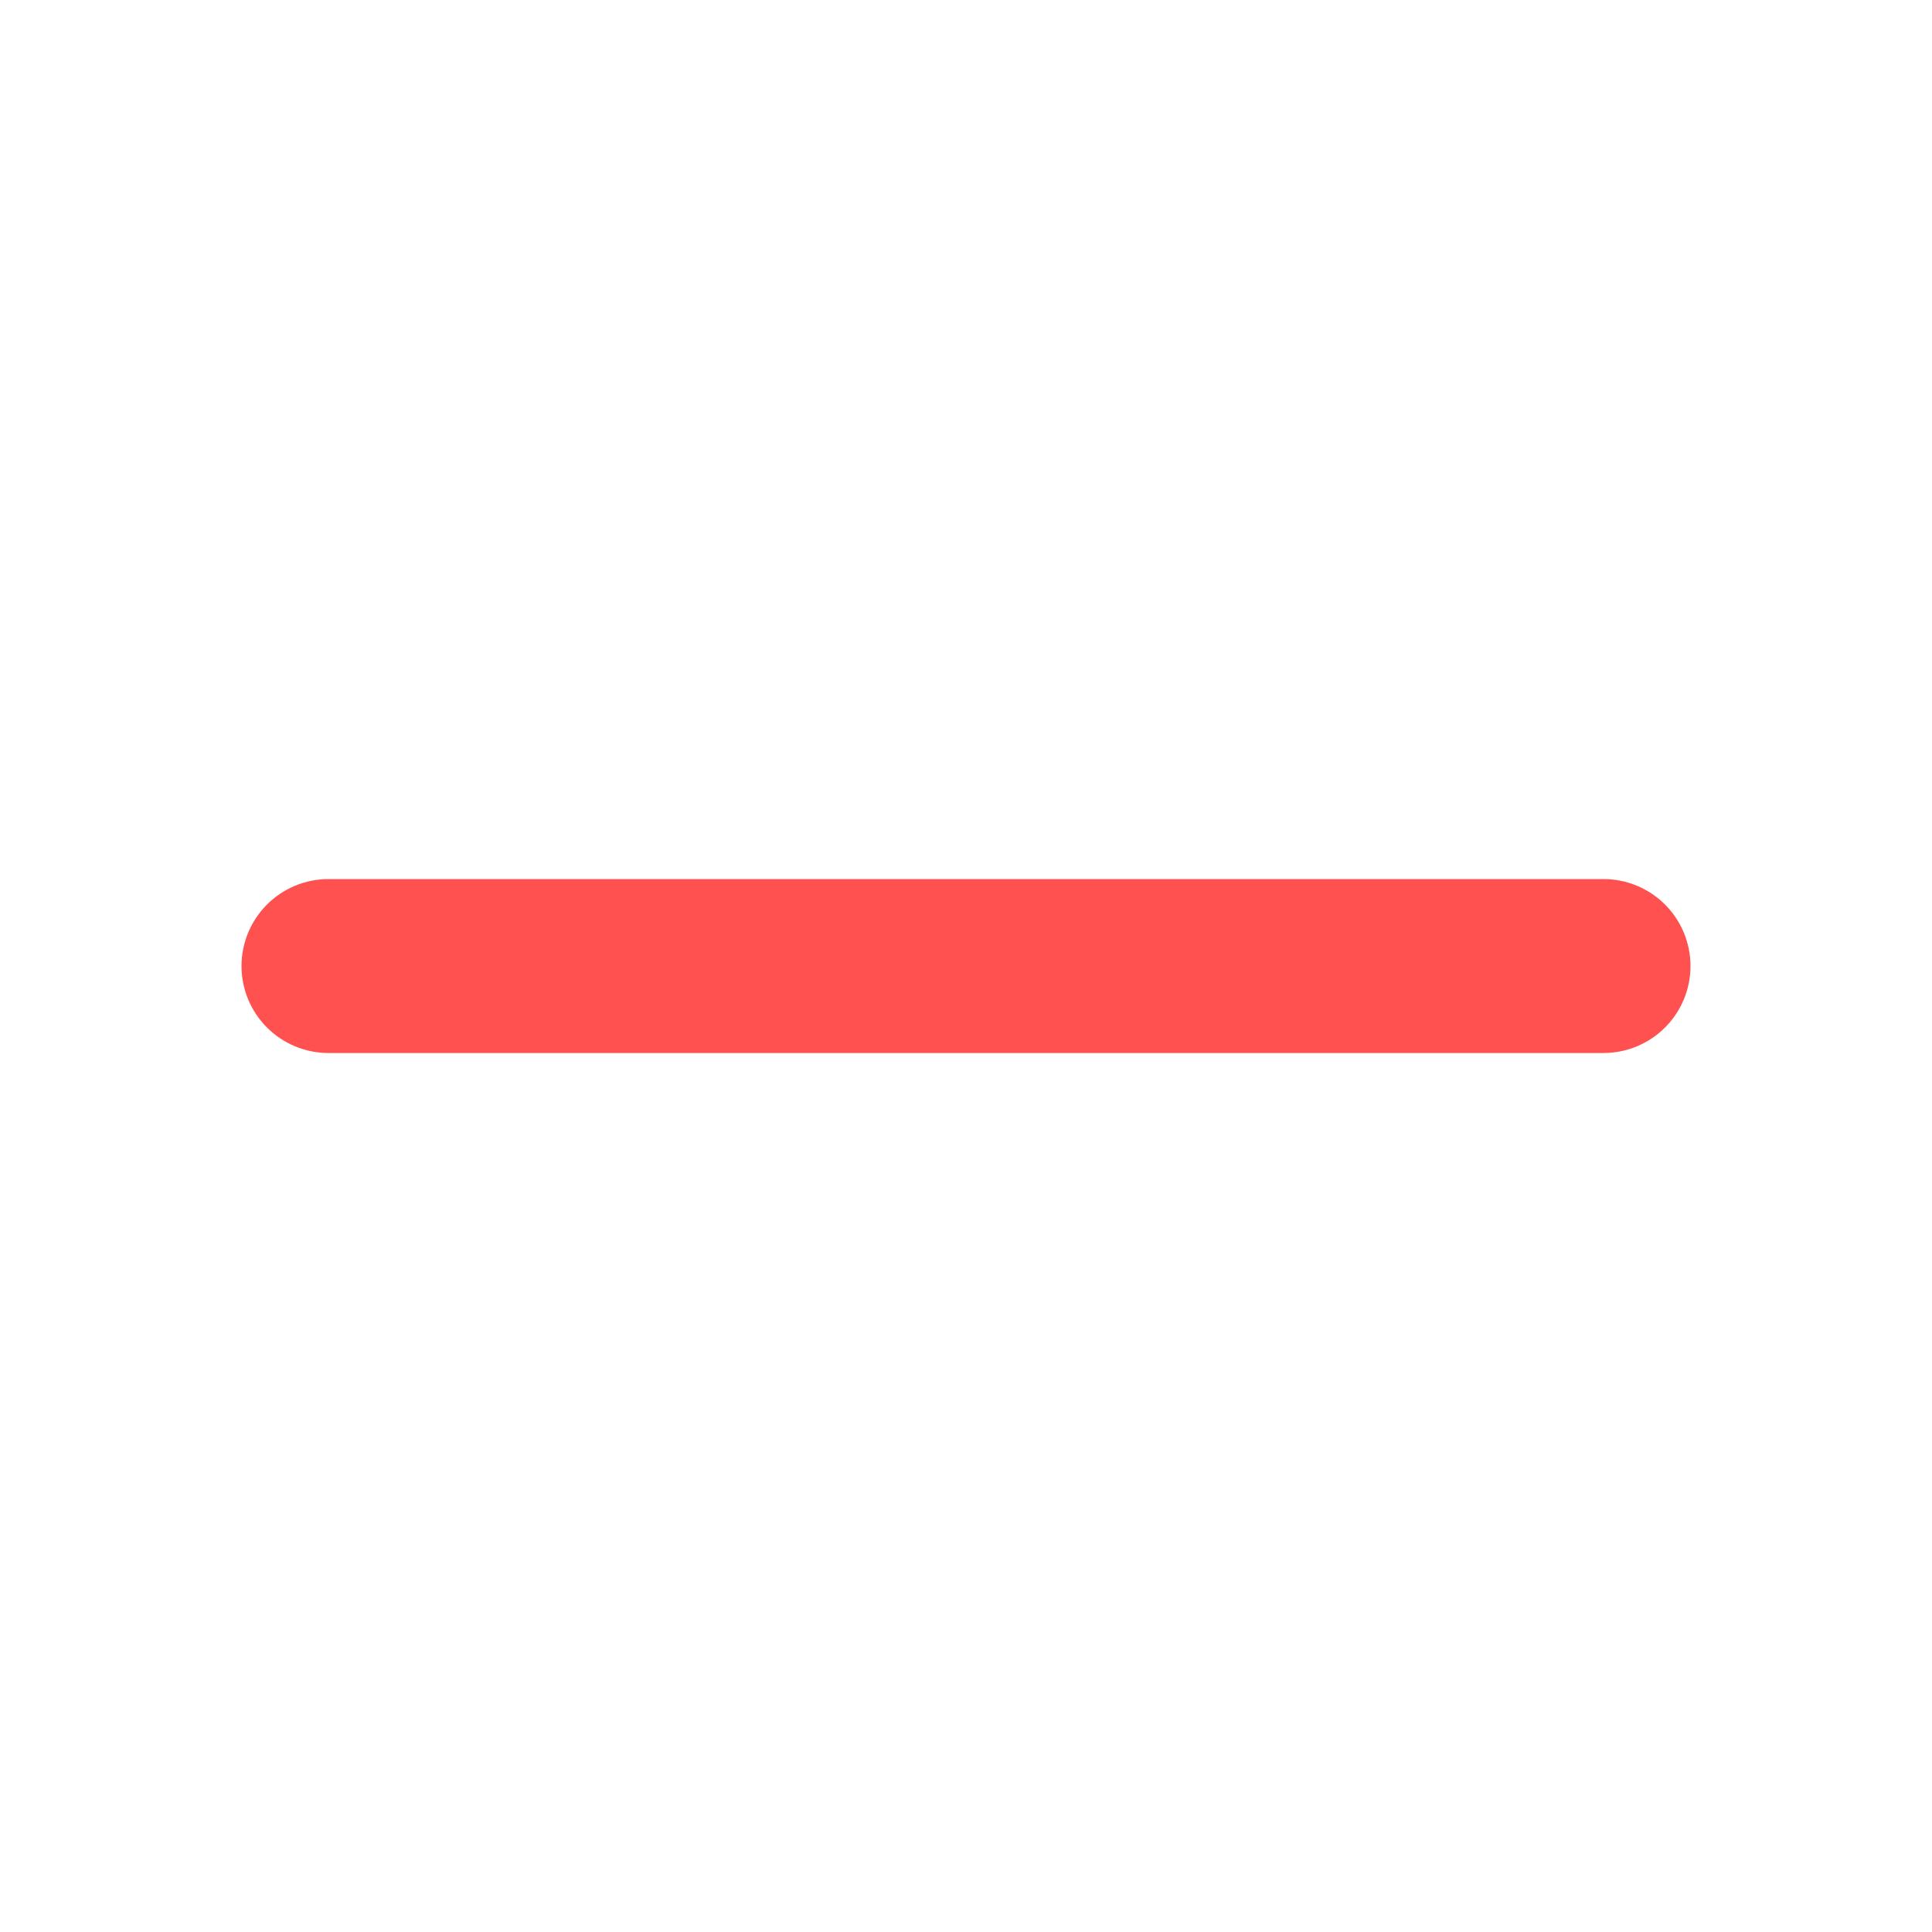
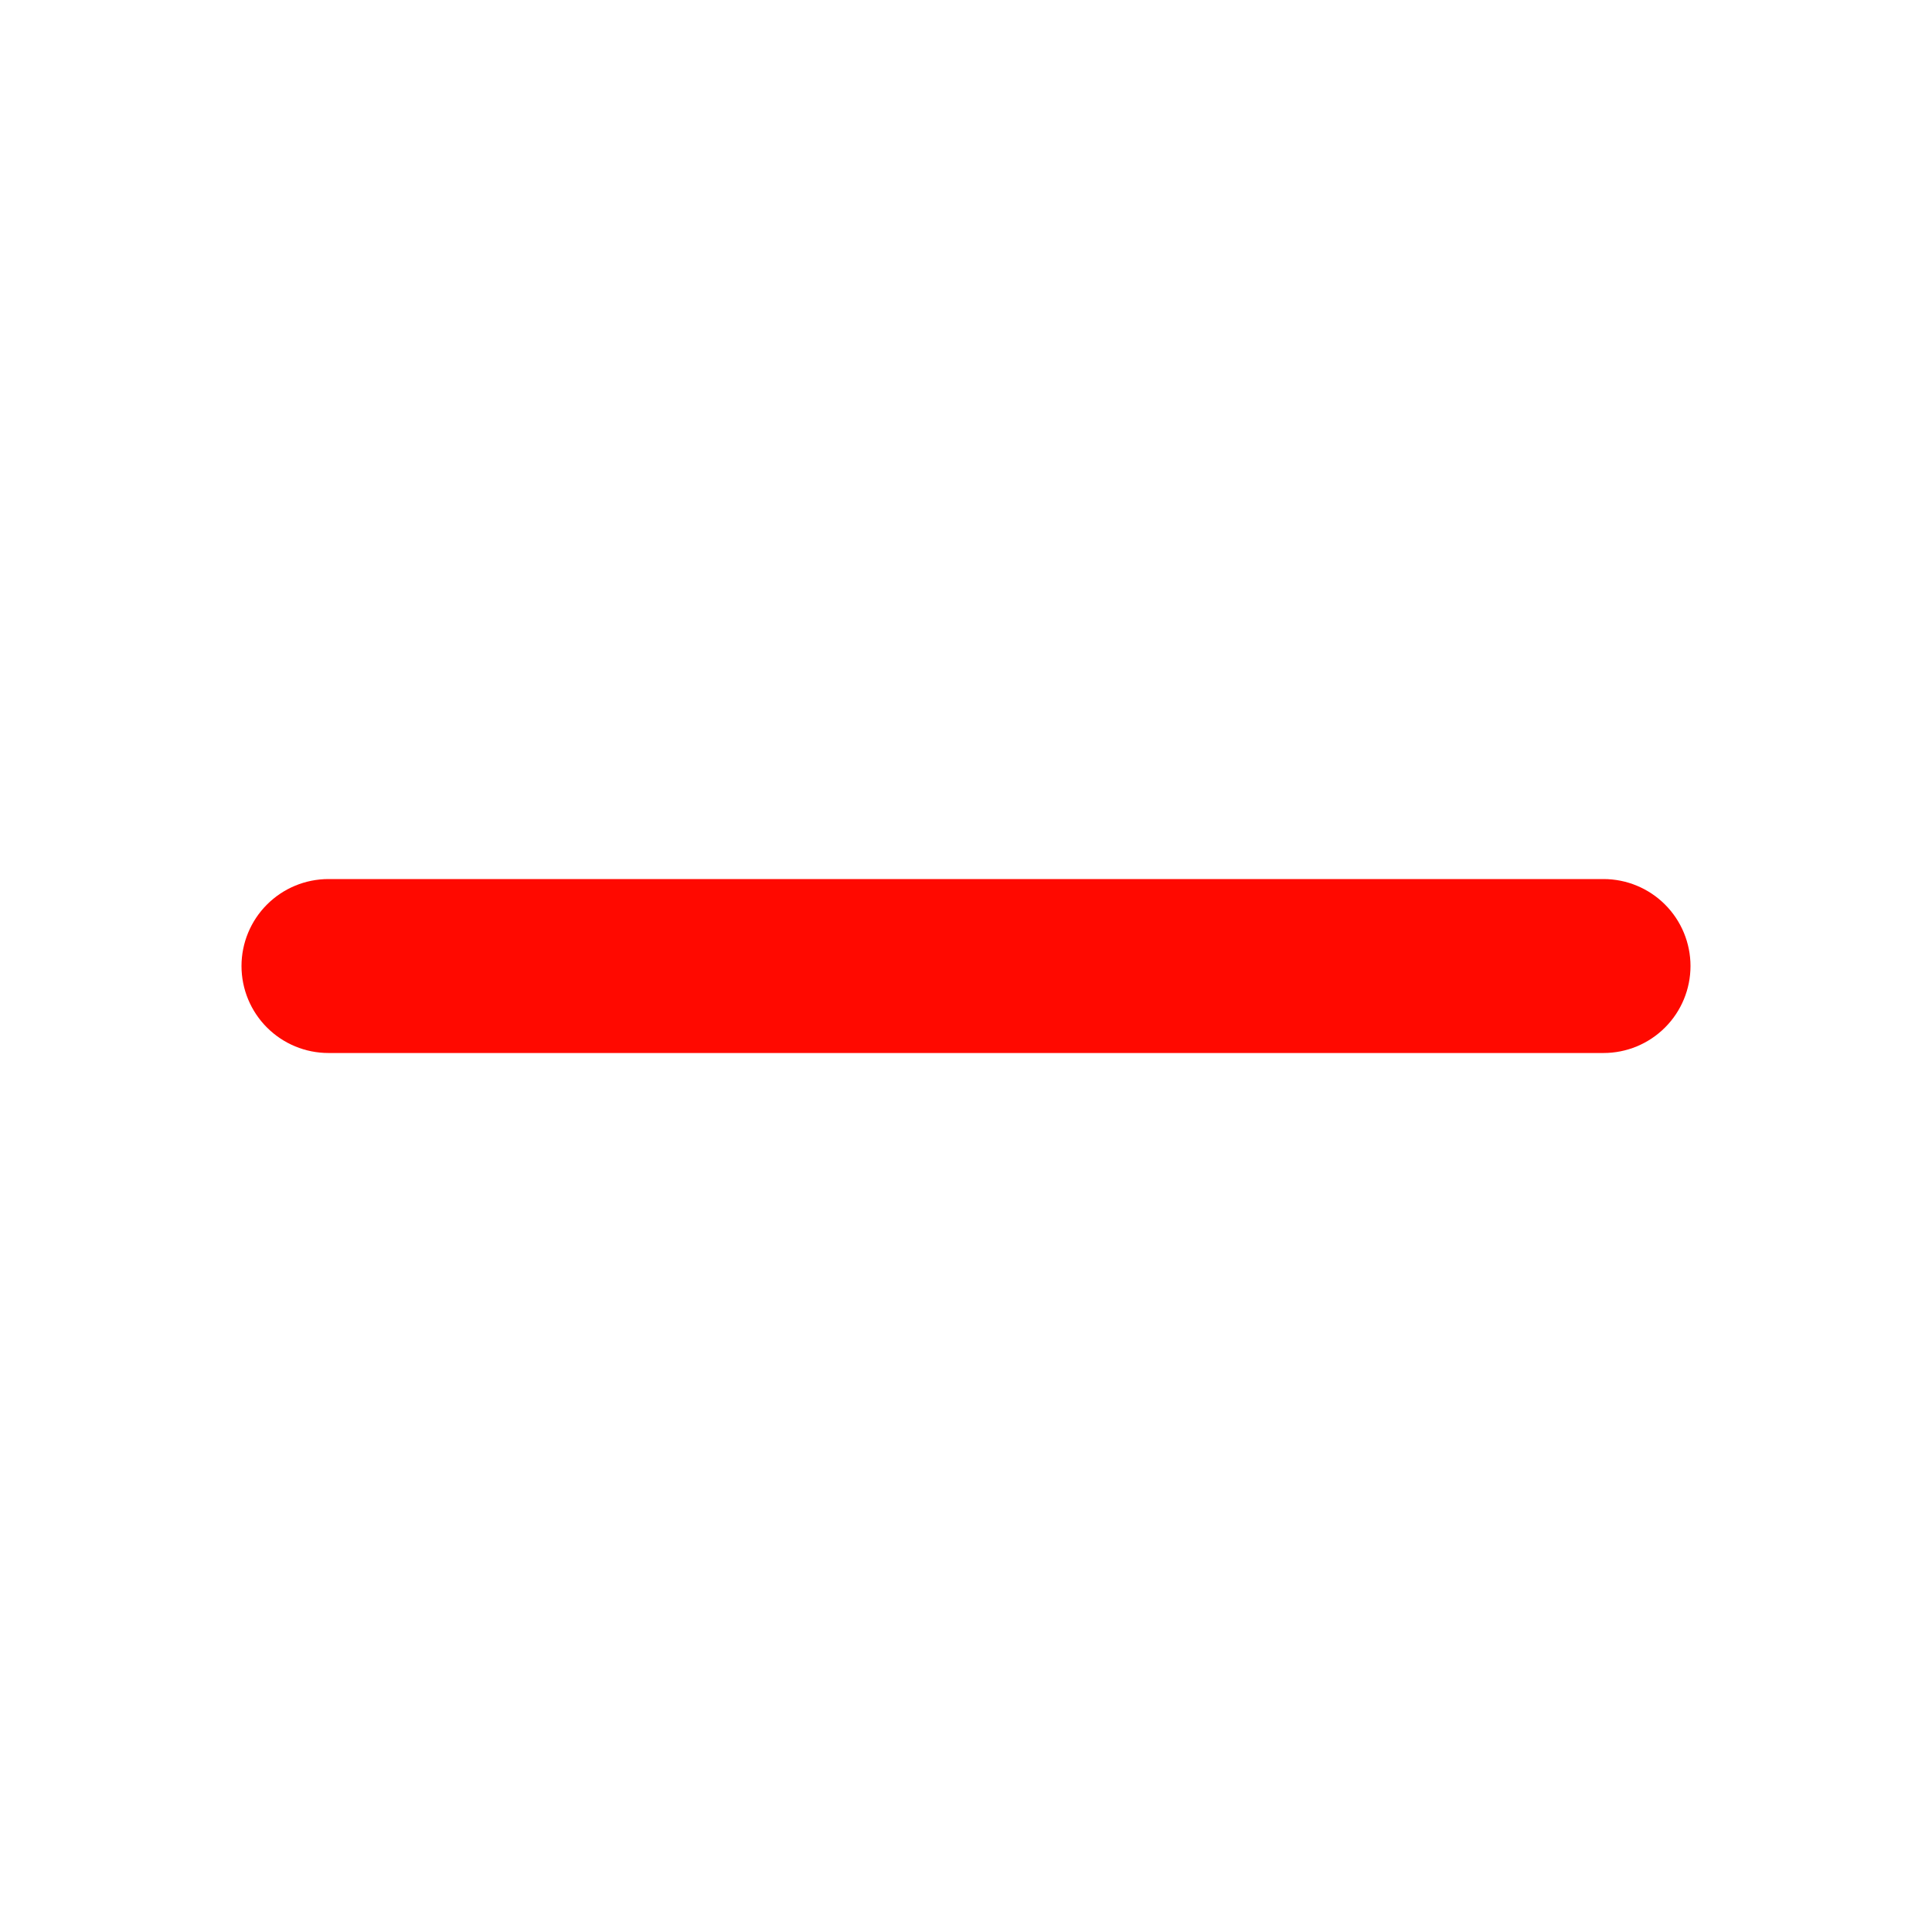
<svg xmlns="http://www.w3.org/2000/svg" width="32" height="32" viewBox="0 0 32 32" fill="none">
-   <path d="M28 16C28 16.383 27.848 16.749 27.578 17.019C27.308 17.289 26.942 17.441 26.56 17.441H16H5.44C5.058 17.441 4.692 17.289 4.422 17.019C4.152 16.749 4 16.383 4 16C4 15.619 4.152 15.252 4.422 14.982C4.692 14.712 5.058 14.56 5.44 14.56H16H26.56C26.942 14.56 27.308 14.712 27.578 14.982C27.848 15.252 28 15.619 28 16Z" fill="#FF5250" />
+   <path d="M28 16C28 16.383 27.848 16.749 27.578 17.019C27.308 17.289 26.942 17.441 26.56 17.441H16H5.44C5.058 17.441 4.692 17.289 4.422 17.019C4.152 16.749 4 16.383 4 16C4 15.619 4.152 15.252 4.422 14.982C4.692 14.712 5.058 14.56 5.44 14.56H16H26.56C26.942 14.56 27.308 14.712 27.578 14.982C27.848 15.252 28 15.619 28 16Z" fill="#FF0900" />
</svg>
